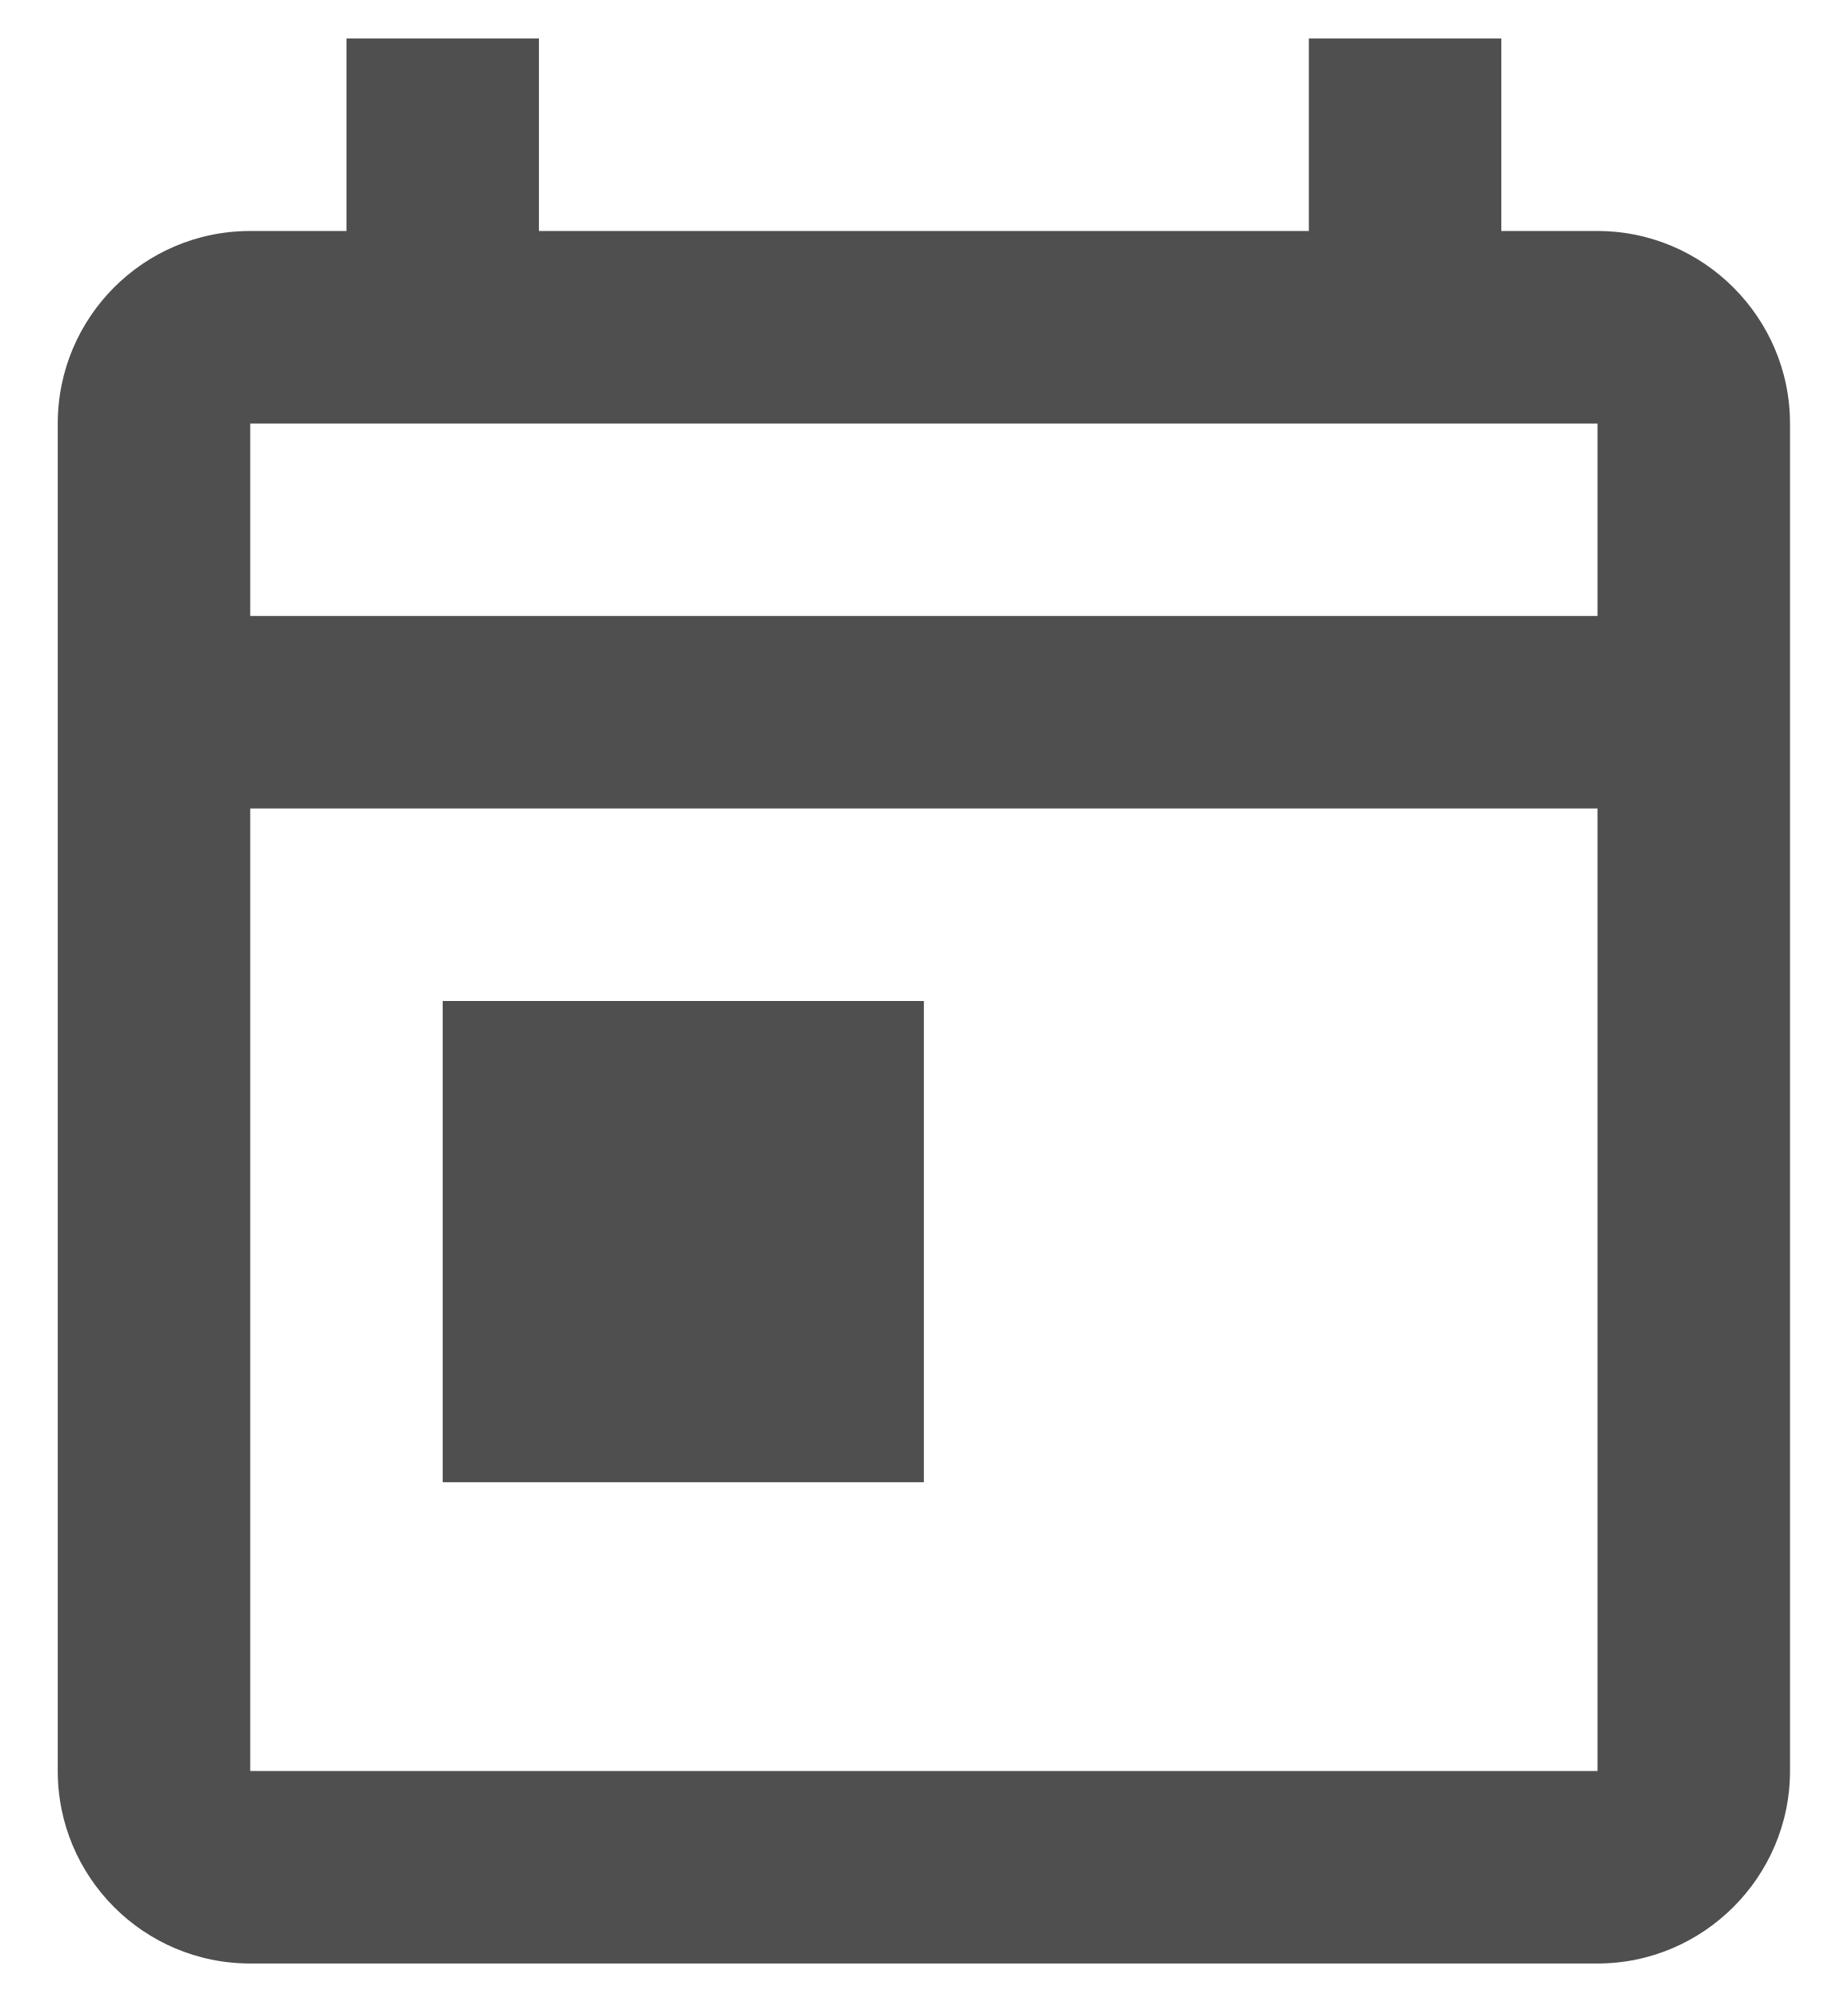
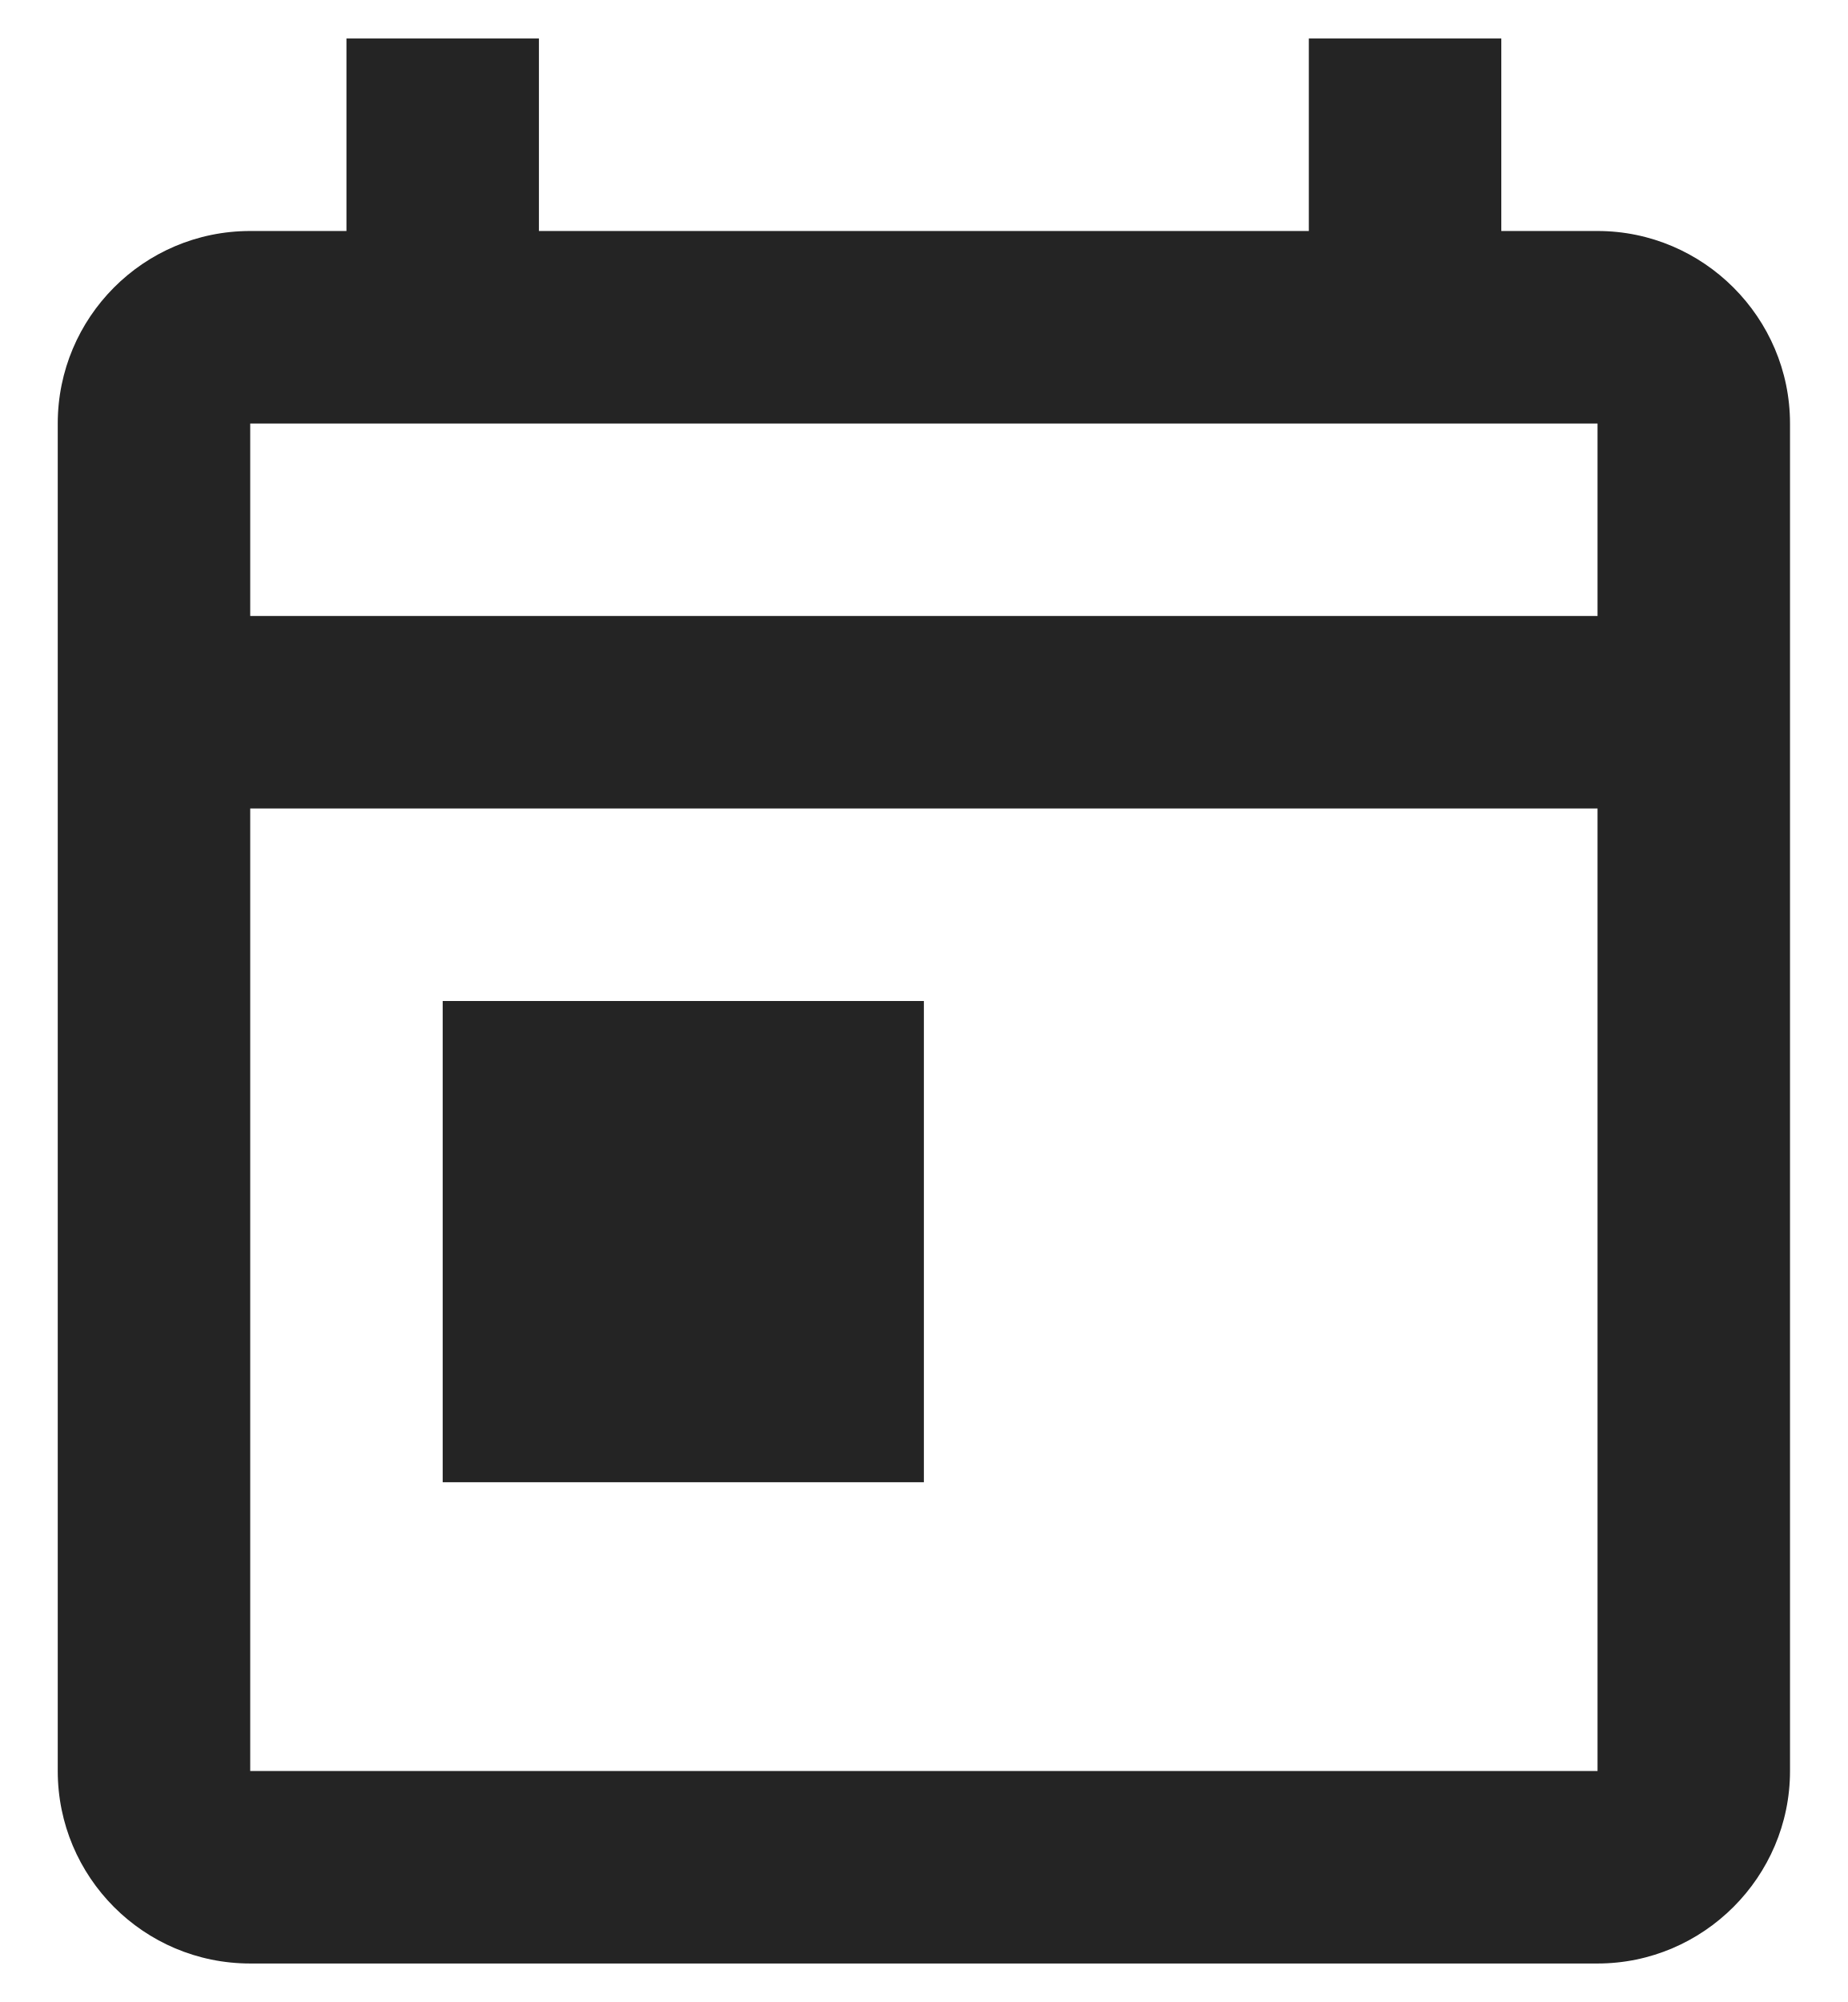
<svg xmlns="http://www.w3.org/2000/svg" width="24" height="26" viewBox="0 0 24 26" fill="none">
-   <path fill-rule="evenodd" clip-rule="evenodd" d="M19.5 3H20.75C22.125 3 23.25 4.125 23.25 5.5V23C23.25 24.375 22.125 25.5 20.75 25.5H3.25C1.863 25.5 0.75 24.375 0.75 23V5.5C0.75 4.125 1.863 3 3.25 3H4.5V0.5H7V3H17V0.5H19.5V3ZM3.25 10.5V23H20.75V10.5H3.25ZM20.75 8H3.25V5.5H20.75V8ZM12 13H5.75V19.25H12V13Z" fill="#242424" fill-opacity="0.8" />
+   <path fill-rule="evenodd" clip-rule="evenodd" d="M19.5 3H20.75C22.125 3 23.25 4.125 23.25 5.5V23C23.25 24.375 22.125 25.5 20.75 25.5H3.25C1.863 25.5 0.75 24.375 0.75 23V5.5C0.75 4.125 1.863 3 3.25 3H4.5V0.5H7V3H17V0.5H19.5V3ZM3.25 10.5V23H20.75V10.5H3.25ZM20.75 8H3.25V5.5H20.75V8ZM12 13H5.75V19.25H12V13Z" fill="#242424" fill-opacity="1" />
</svg>
